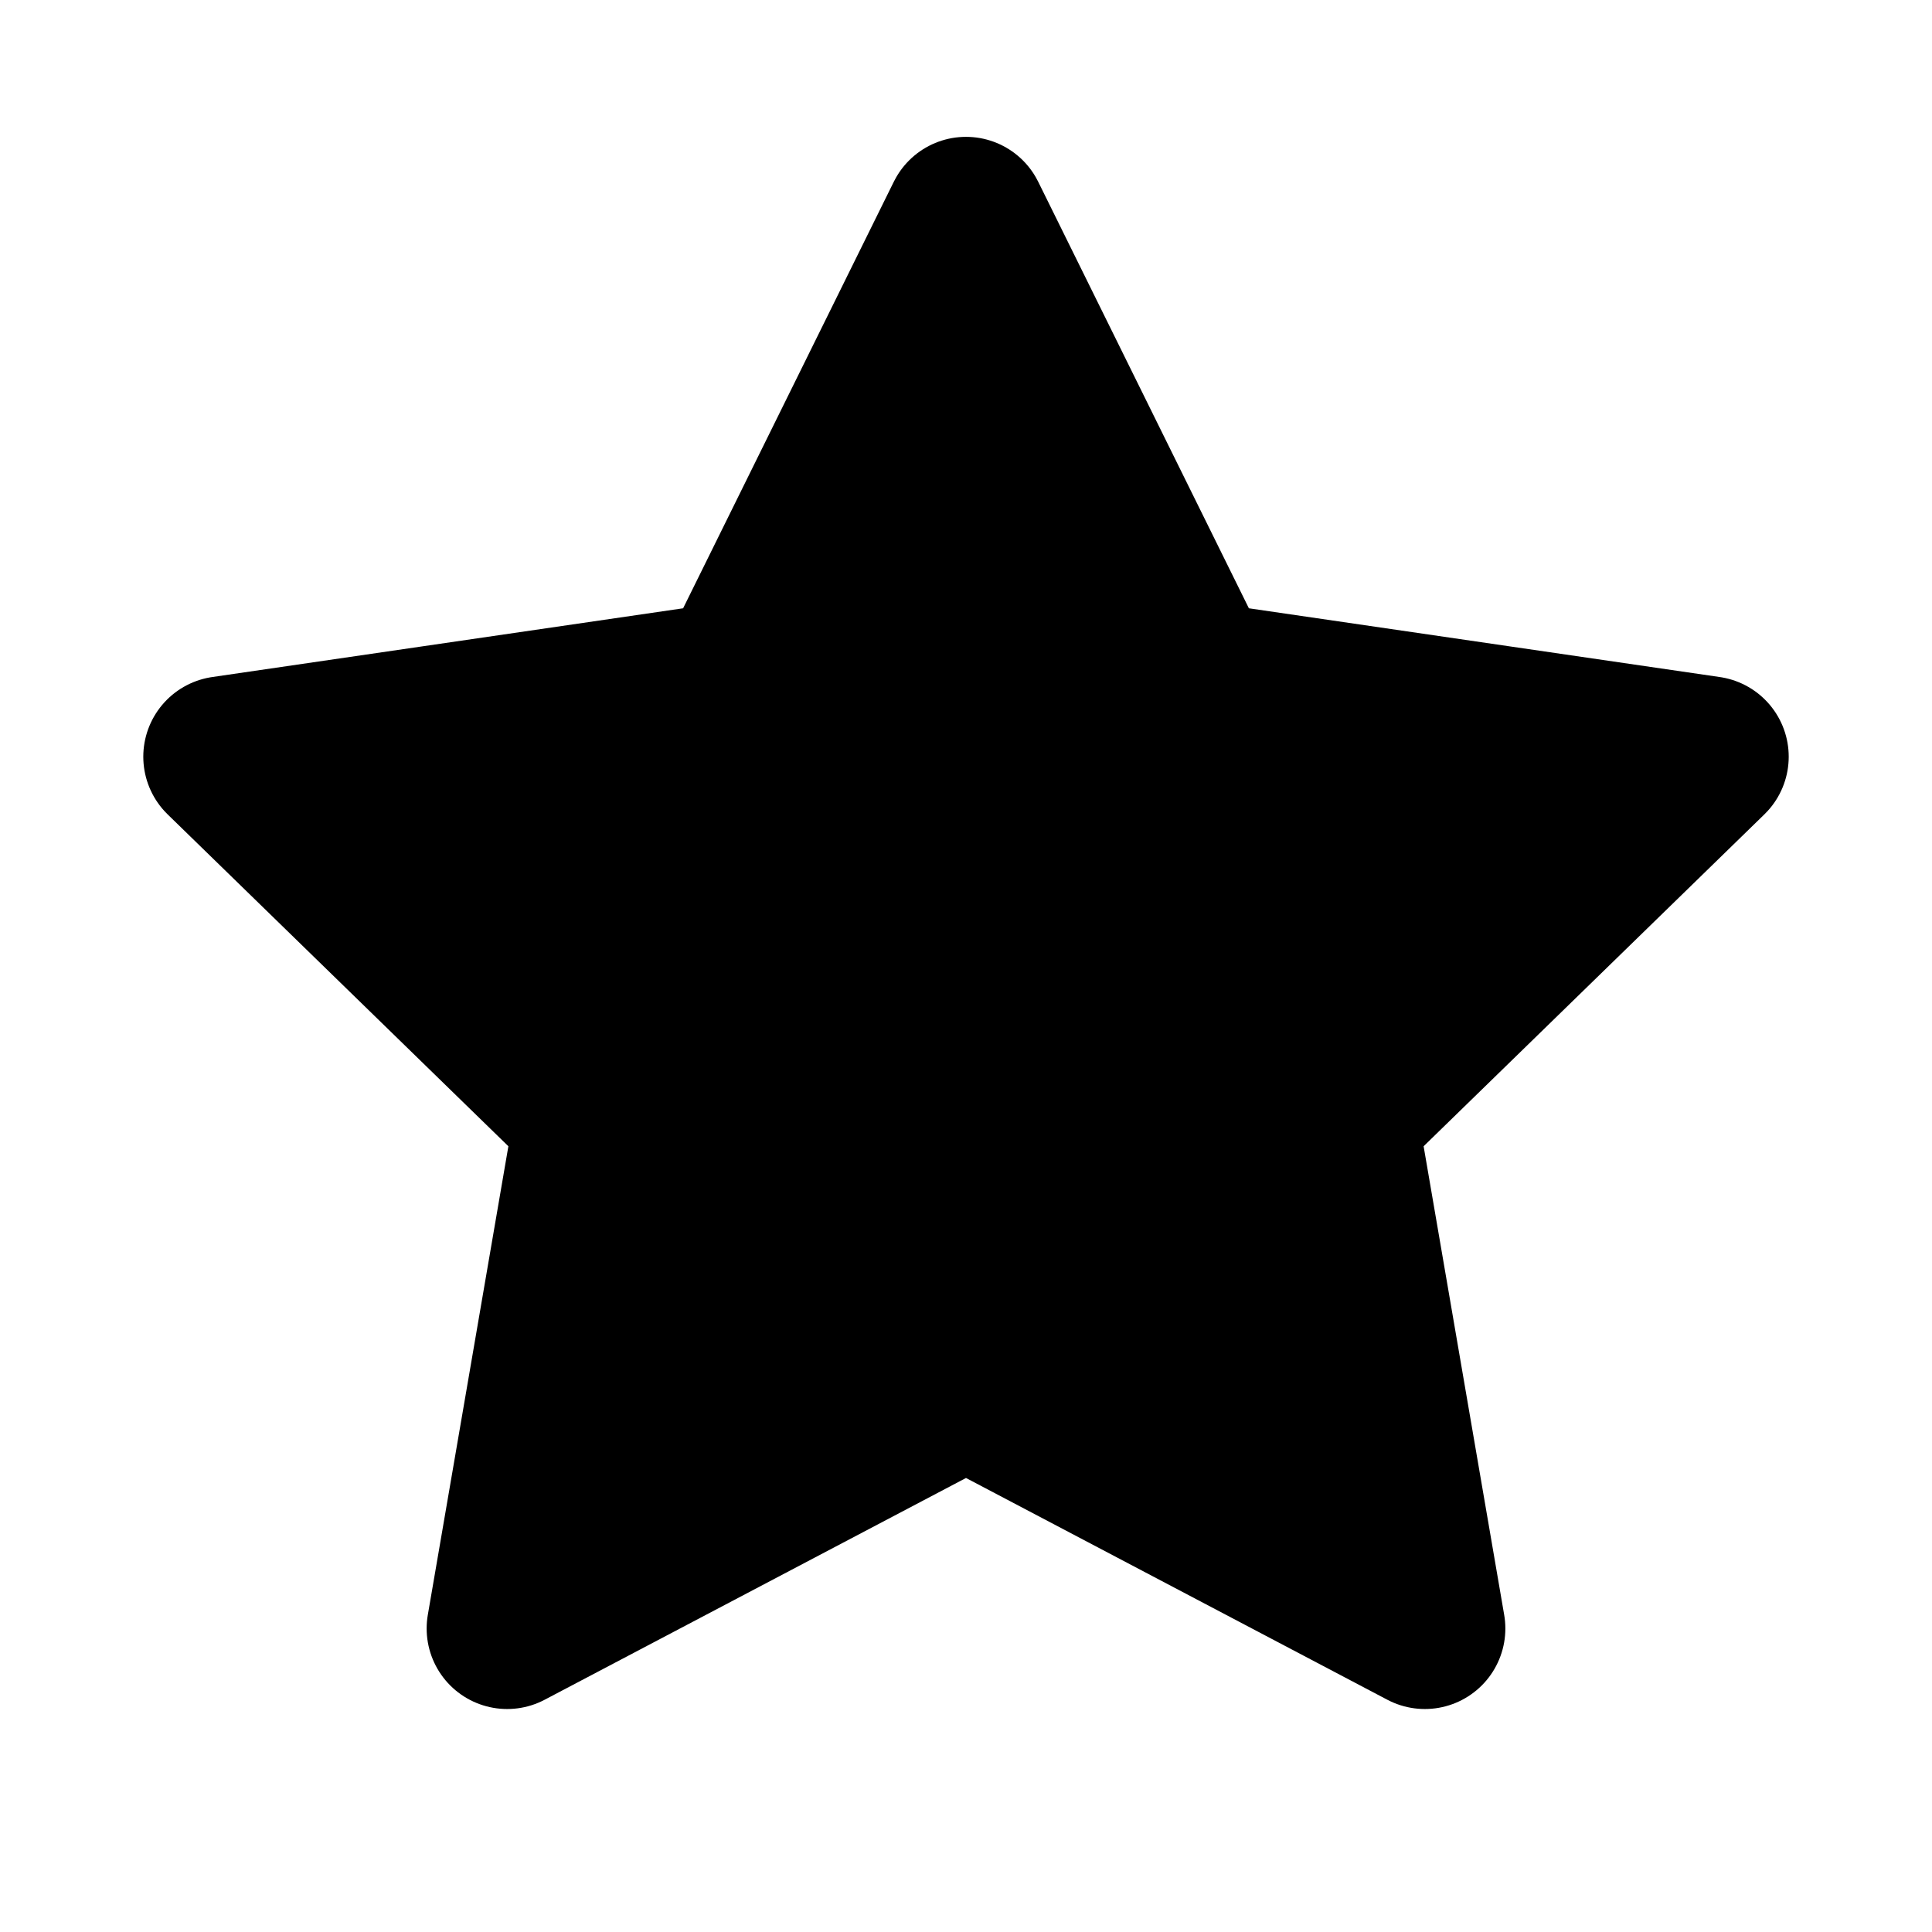
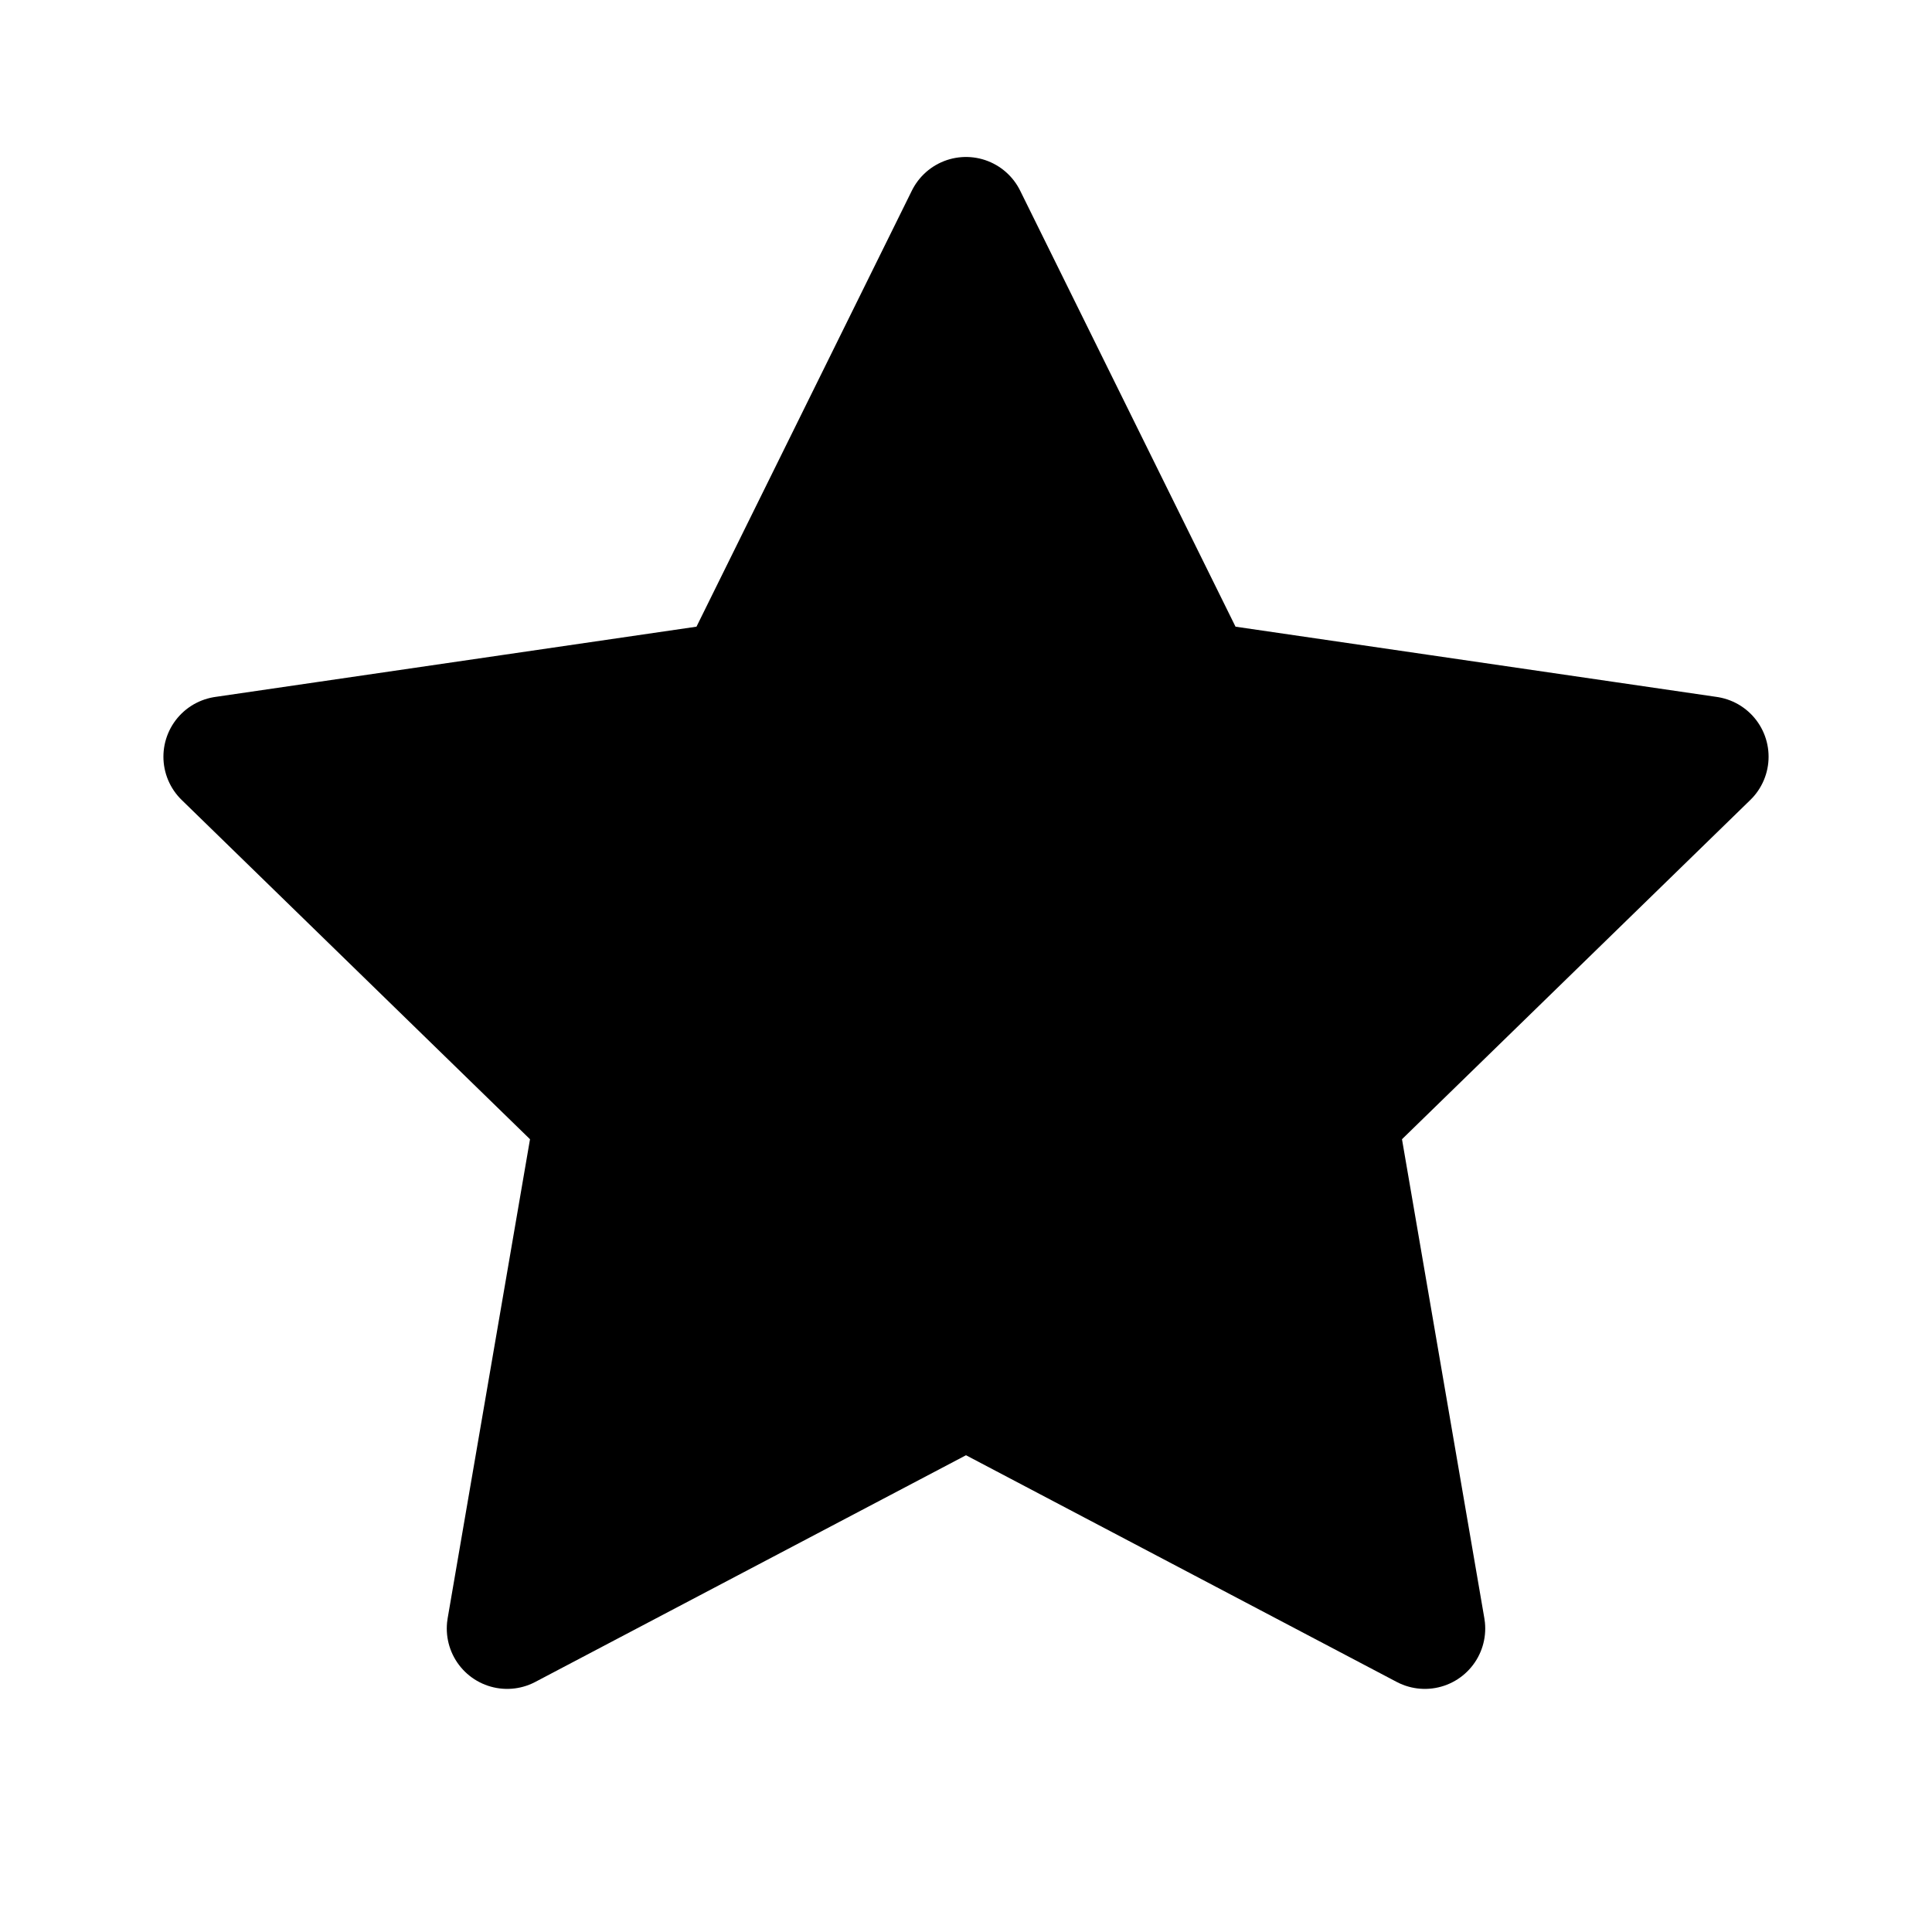
- <svg xmlns="http://www.w3.org/2000/svg" viewBox="0 0 24 24" fill="none" stroke="currentColor" stroke-width="2" stroke-linecap="round" stroke-linejoin="round">
+ <svg xmlns="http://www.w3.org/2000/svg" viewBox="0 0 24 24" fill="none" stroke="currentColor" stroke-width="1.5" stroke-linecap="round" stroke-linejoin="round">
  <path d="m12 2.7 2.85 5.77 6.37.93-4.61 4.49 1.09 6.34L12 17.23l-5.7 3 1.09-6.34L2.78 9.4l6.37-.93Z" fill="currentColor" />
</svg>
